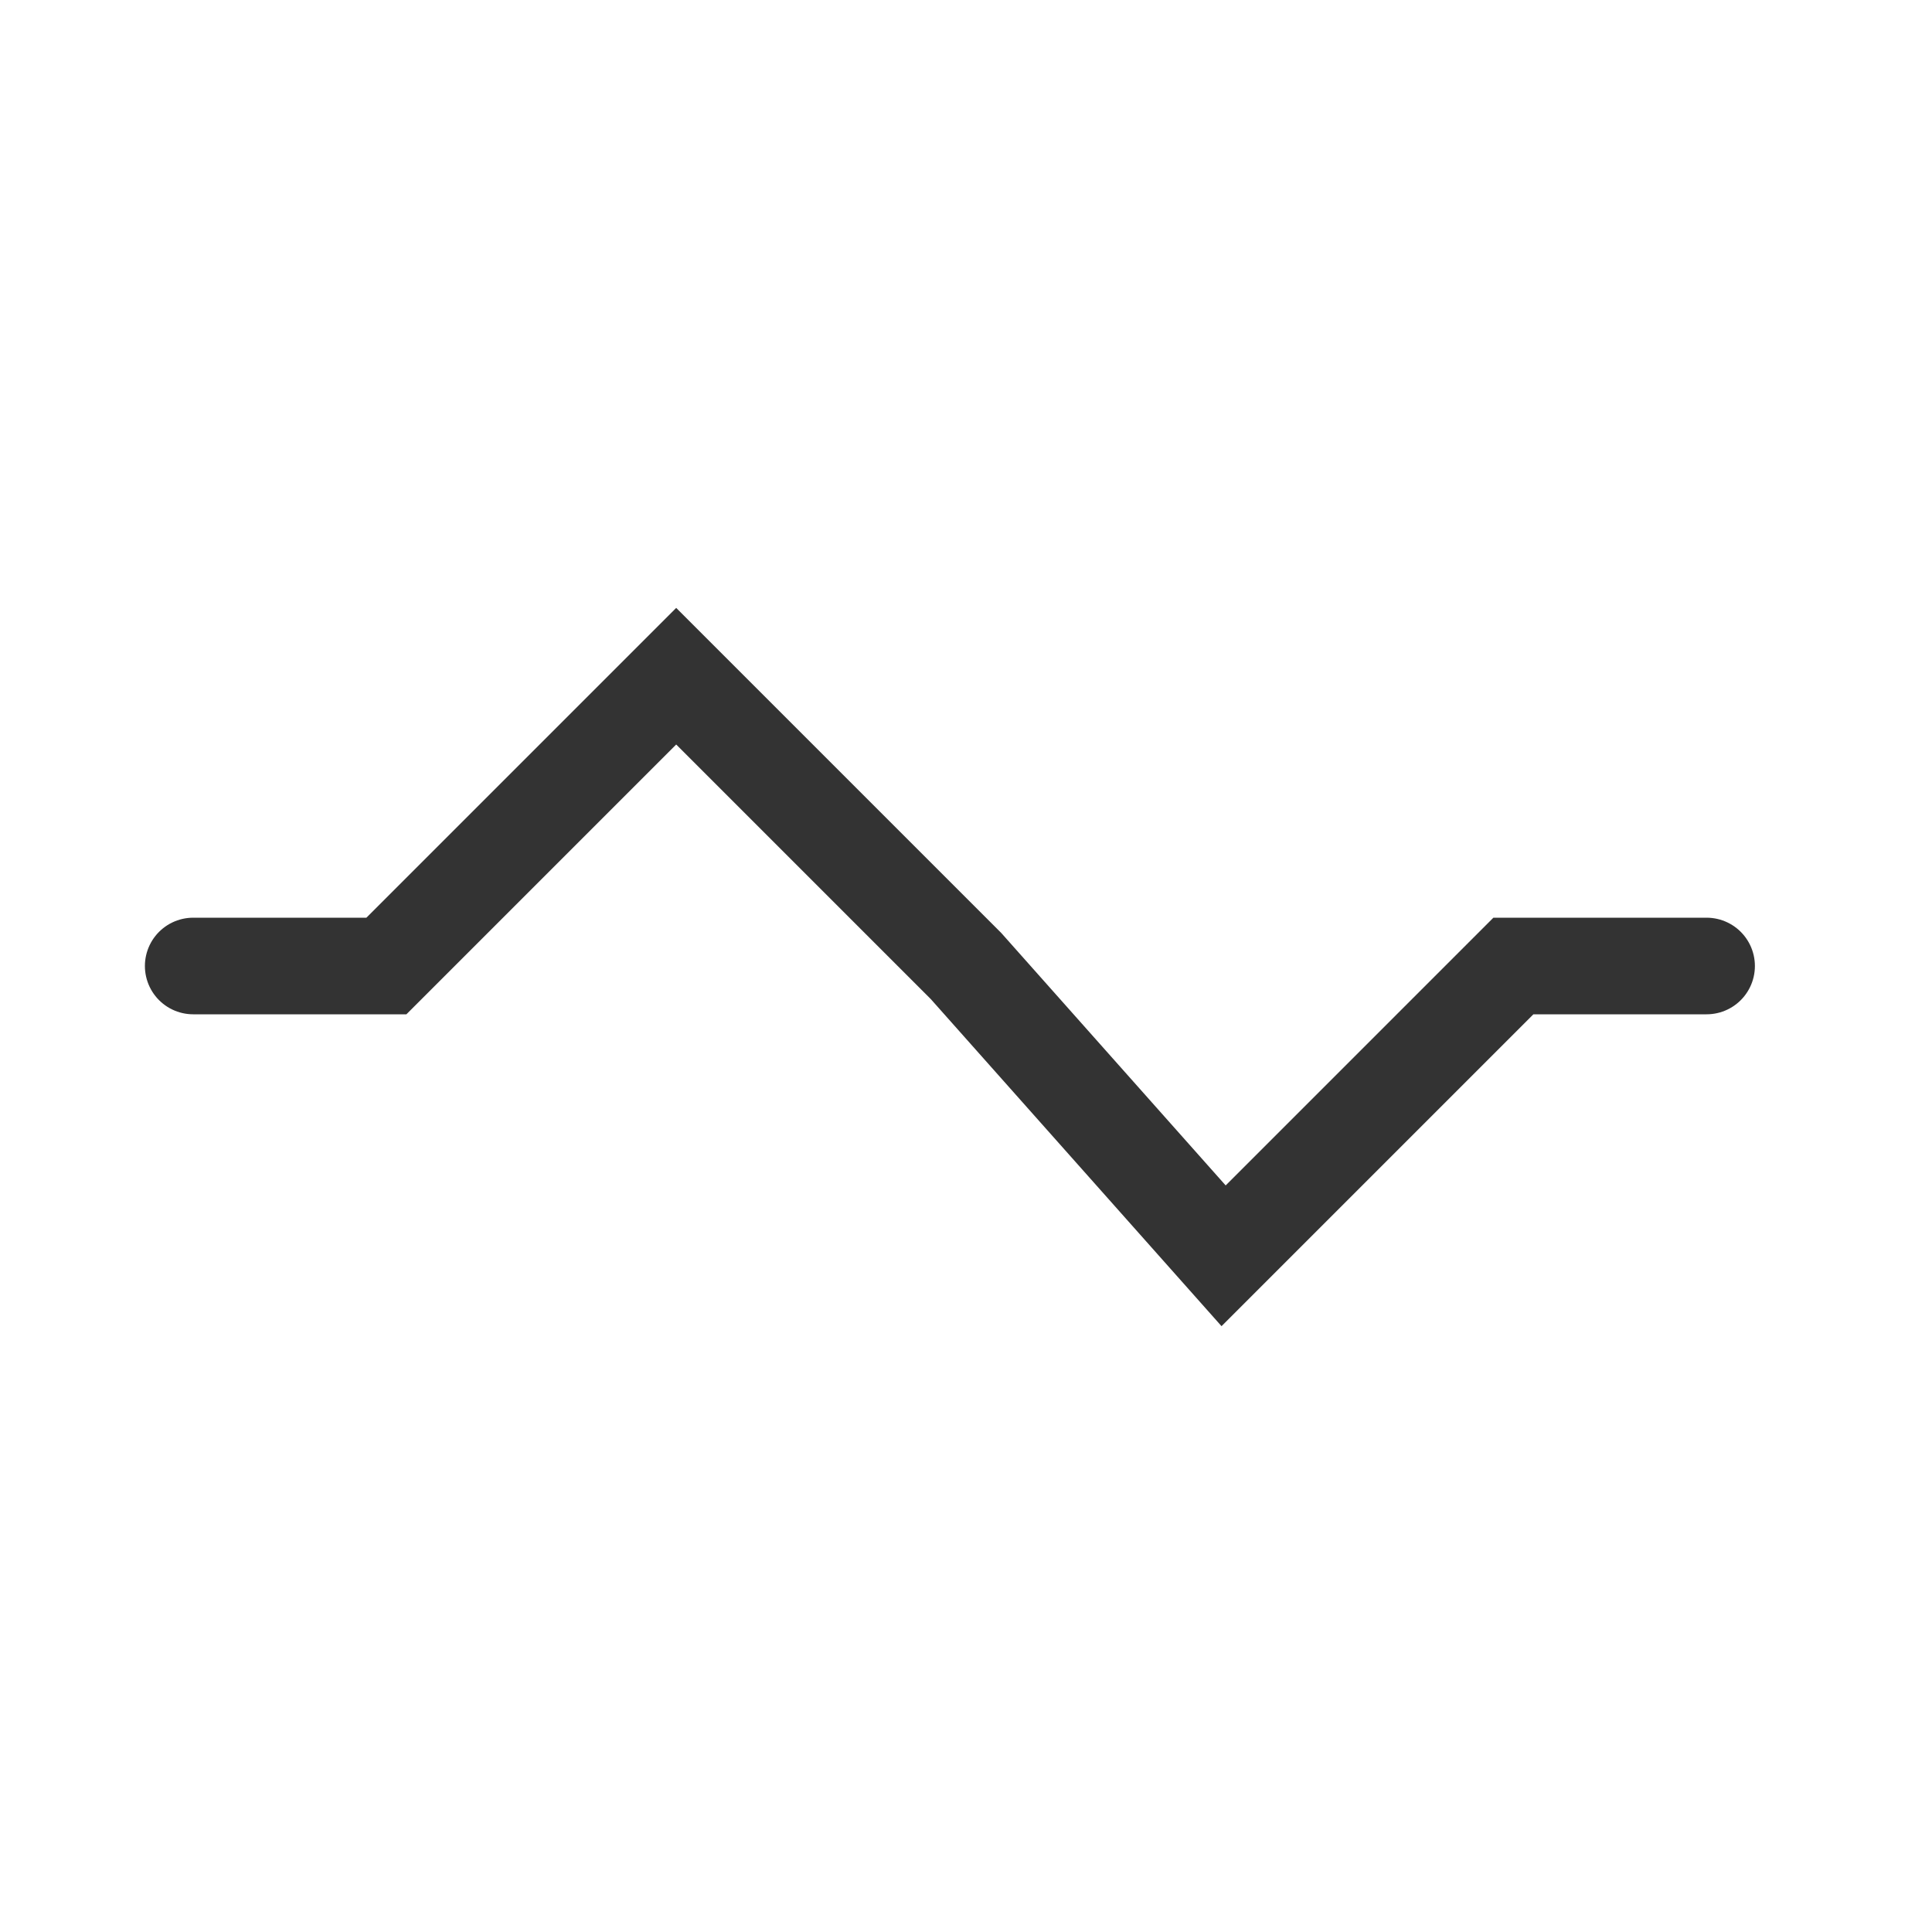
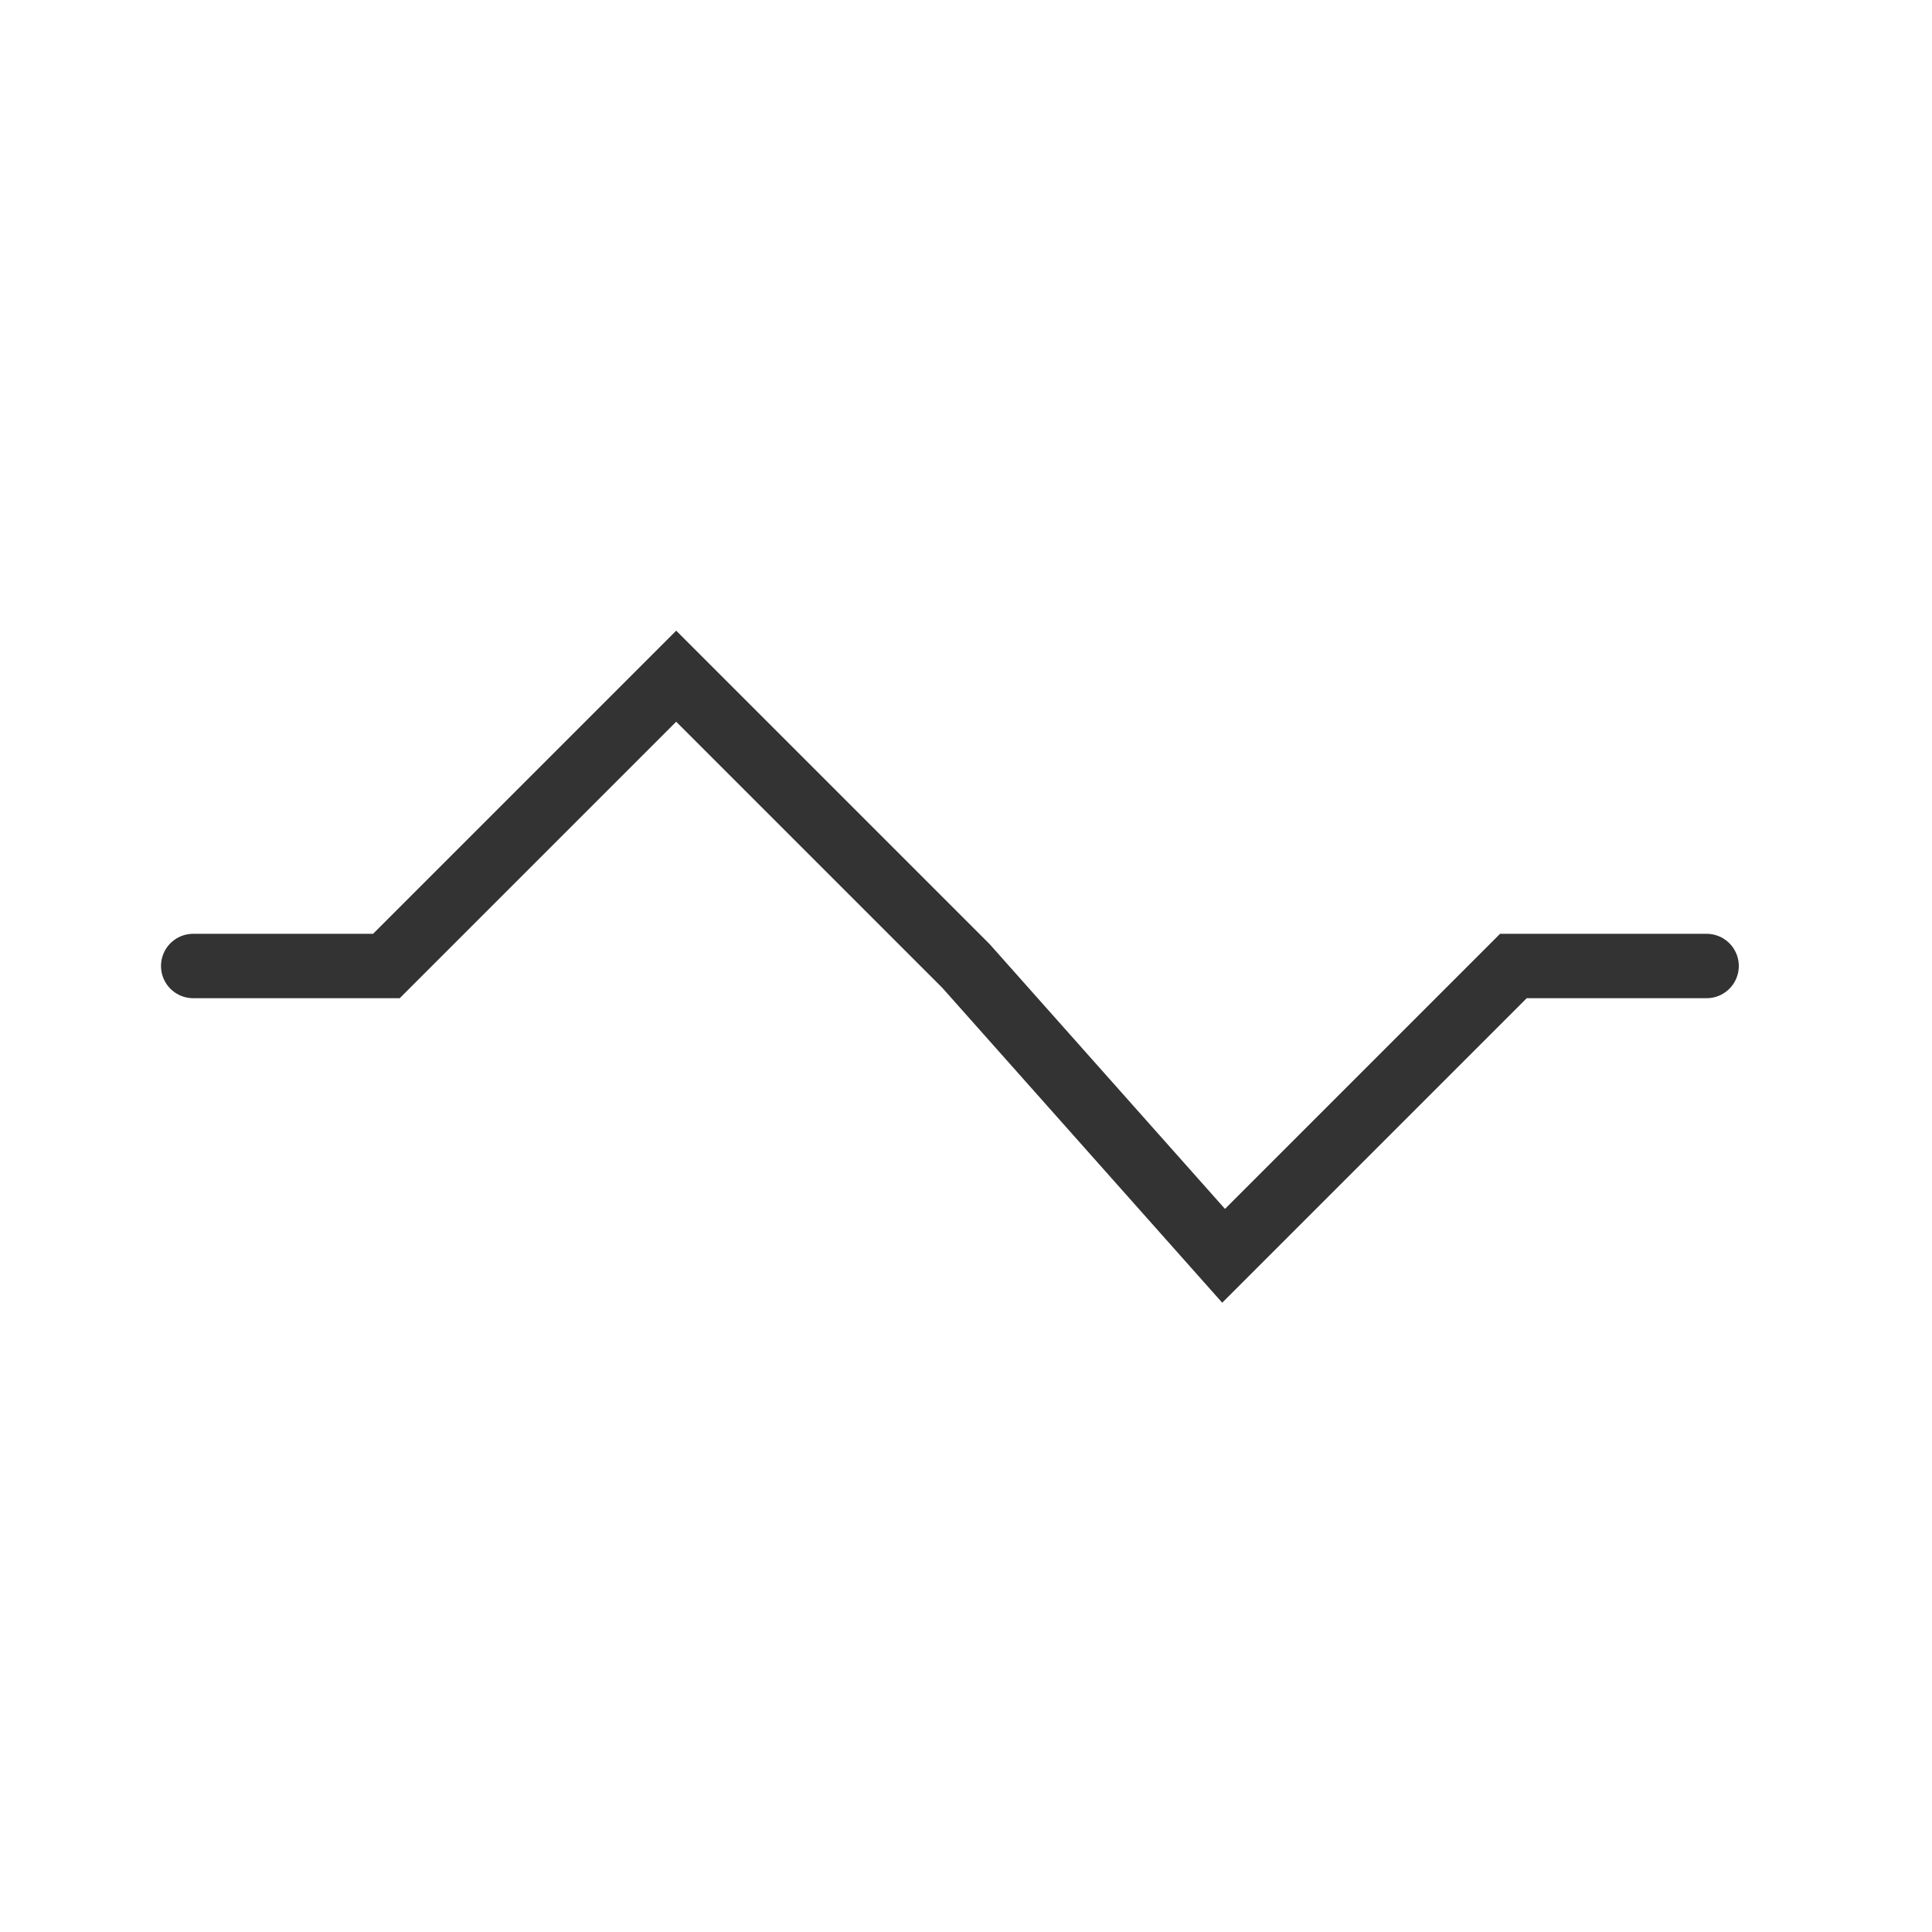
- <svg xmlns="http://www.w3.org/2000/svg" width="30px" height="30px" baseProfile="full" version="1.1" stroke="#333" stroke-width="1.5" fill="none">
+ <svg xmlns="http://www.w3.org/2000/svg" width="30px" height="30px" baseProfile="full" version="1.1" stroke="#333" stroke-width="1" fill="none">
  <path stroke-linecap="round" d="M3,15 l3,0 l4.5,-4.5 l4.5,4.5 l4.0,4.5 l4.5,-4.5 l3,0 " />
</svg>
